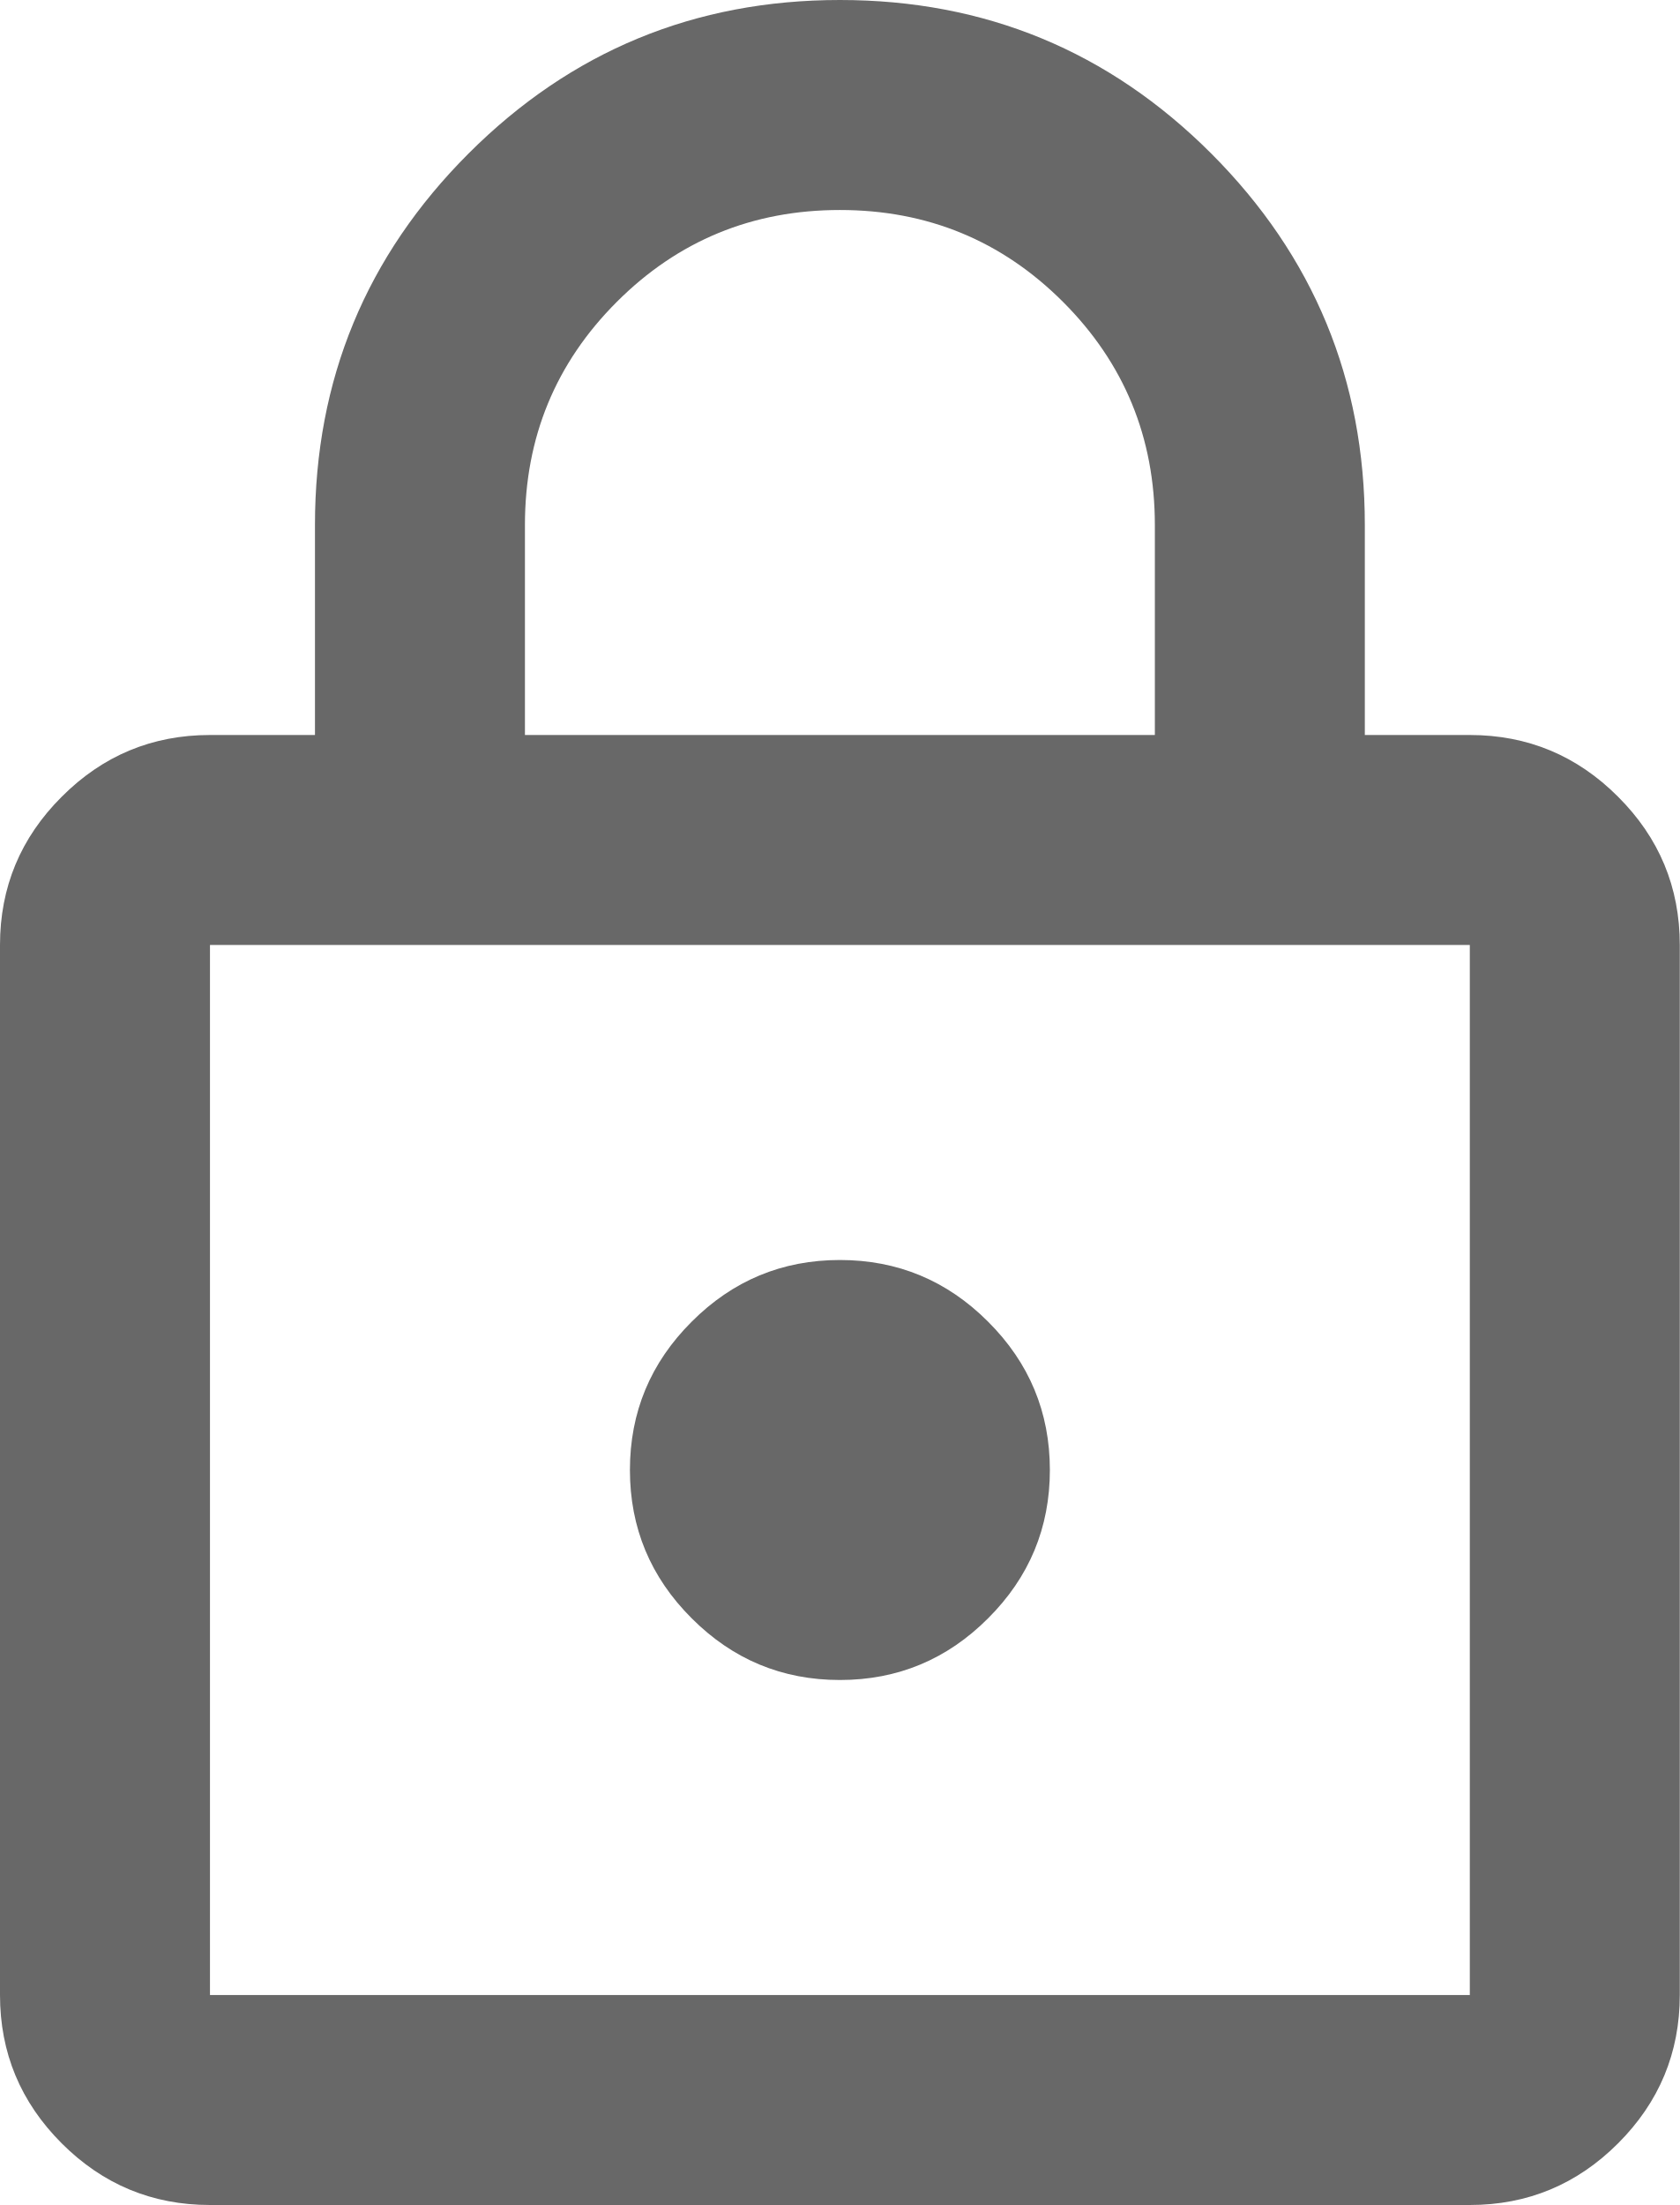
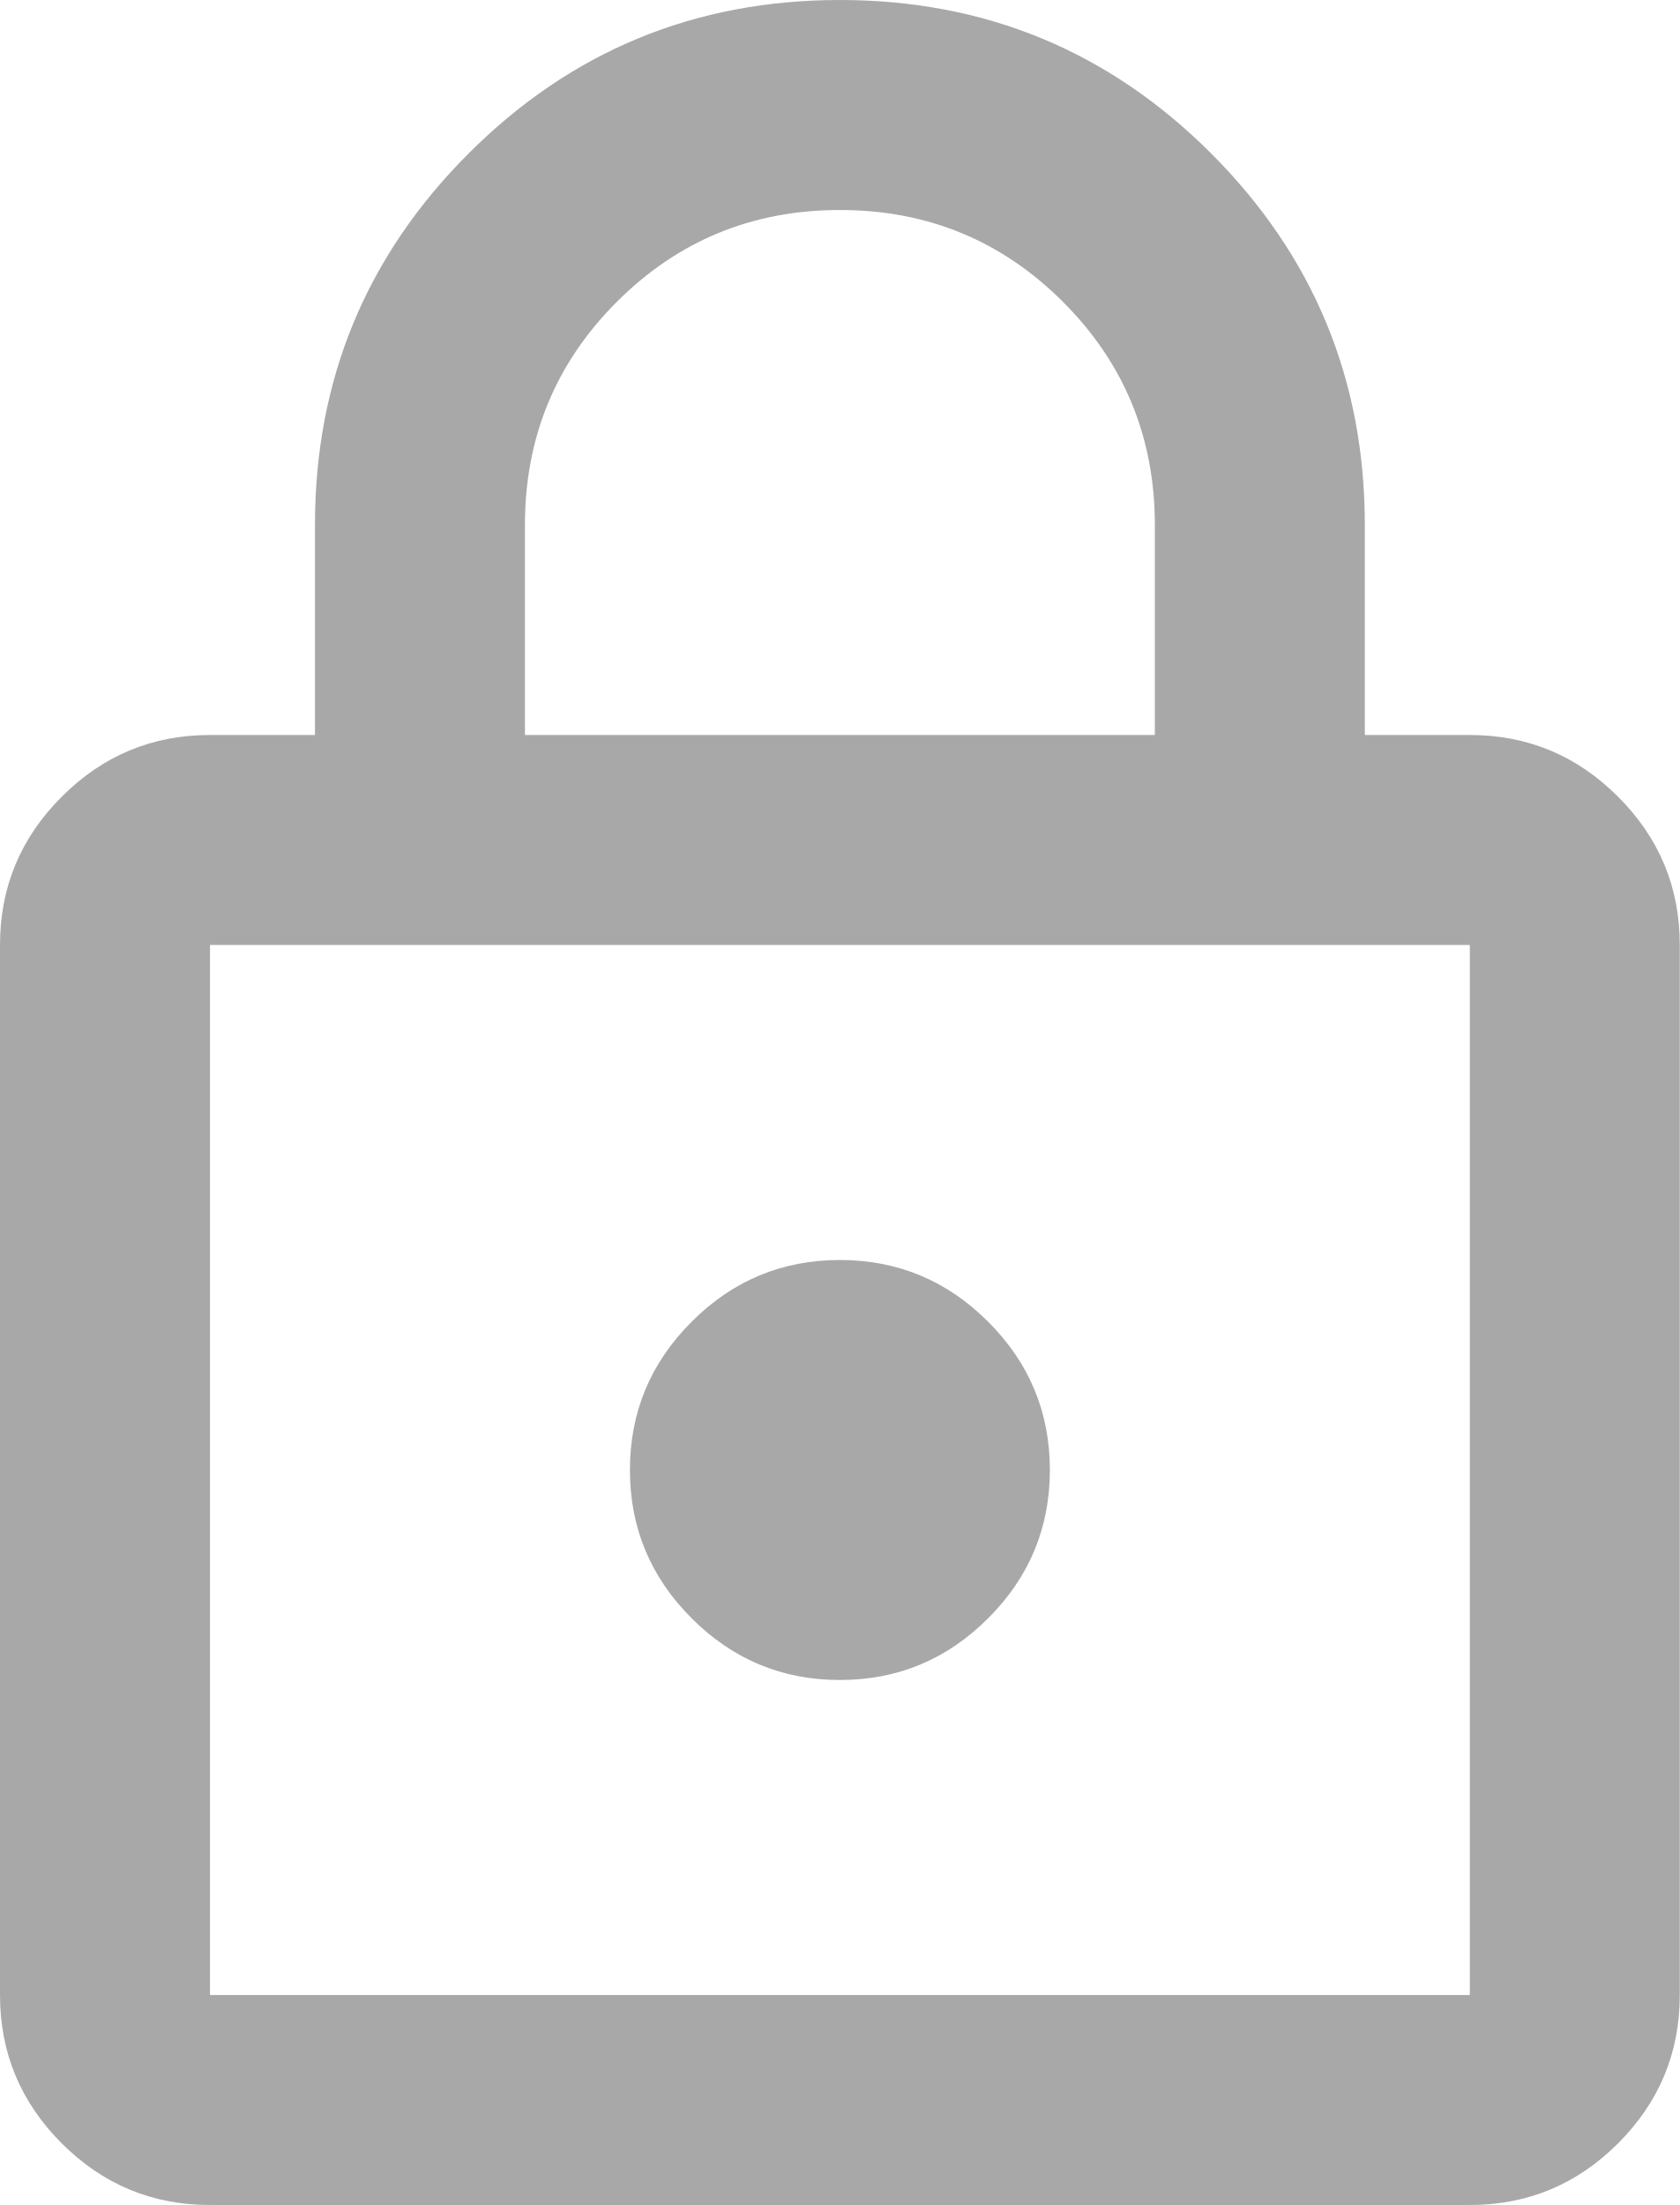
<svg xmlns="http://www.w3.org/2000/svg" width="16" height="21" viewBox="0 0 16 21" fill="none">
-   <path d="M2 21C1.45 21 0.979 20.804 0.588 20.413C0.196 20.021 0 19.55 0 19V9C0 8.45 0.196 7.979 0.588 7.588C0.979 7.196 1.45 7 2 7H3V5C3 3.617 3.487 2.438 4.463 1.462C5.438 0.487 6.617 0 8 0C9.383 0 10.562 0.487 11.537 1.462C12.512 2.438 13 3.617 13 5V7H14C14.55 7 15.021 7.196 15.412 7.588C15.804 7.979 16 8.45 16 9V19C16 19.55 15.804 20.021 15.412 20.413C15.021 20.804 14.55 21 14 21H2ZM2 19H14V9H2V19ZM8 16C8.55 16 9.021 15.804 9.412 15.412C9.804 15.021 10 14.55 10 14C10 13.45 9.804 12.979 9.412 12.588C9.021 12.196 8.55 12 8 12C7.45 12 6.979 12.196 6.588 12.588C6.196 12.979 6 13.45 6 14C6 14.55 6.196 15.021 6.588 15.412C6.979 15.804 7.45 16 8 16ZM5 7H11V5C11 4.167 10.708 3.458 10.125 2.875C9.542 2.292 8.833 2 8 2C7.167 2 6.458 2.292 5.875 2.875C5.292 3.458 5 4.167 5 5V7Z" fill="#686868" />
+   <path d="M2 21C1.45 21 0.979 20.804 0.588 20.413C0.196 20.021 0 19.55 0 19V9C0 8.45 0.196 7.979 0.588 7.588C0.979 7.196 1.45 7 2 7H3V5C3 3.617 3.487 2.438 4.463 1.462C5.438 0.487 6.617 0 8 0C9.383 0 10.562 0.487 11.537 1.462C12.512 2.438 13 3.617 13 5V7H14C14.55 7 15.021 7.196 15.412 7.588C15.804 7.979 16 8.45 16 9V19C16 19.55 15.804 20.021 15.412 20.413C15.021 20.804 14.55 21 14 21H2ZM2 19H14V9H2V19ZM8 16C8.55 16 9.021 15.804 9.412 15.412C9.804 15.021 10 14.55 10 14C10 13.45 9.804 12.979 9.412 12.588C9.021 12.196 8.55 12 8 12C7.45 12 6.979 12.196 6.588 12.588C6.196 12.979 6 13.45 6 14C6 14.55 6.196 15.021 6.588 15.412C6.979 15.804 7.45 16 8 16ZM5 7H11V5C11 4.167 10.708 3.458 10.125 2.875C9.542 2.292 8.833 2 8 2C7.167 2 6.458 2.292 5.875 2.875C5.292 3.458 5 4.167 5 5V7Z" fill="#A8A8A8" />
</svg>
